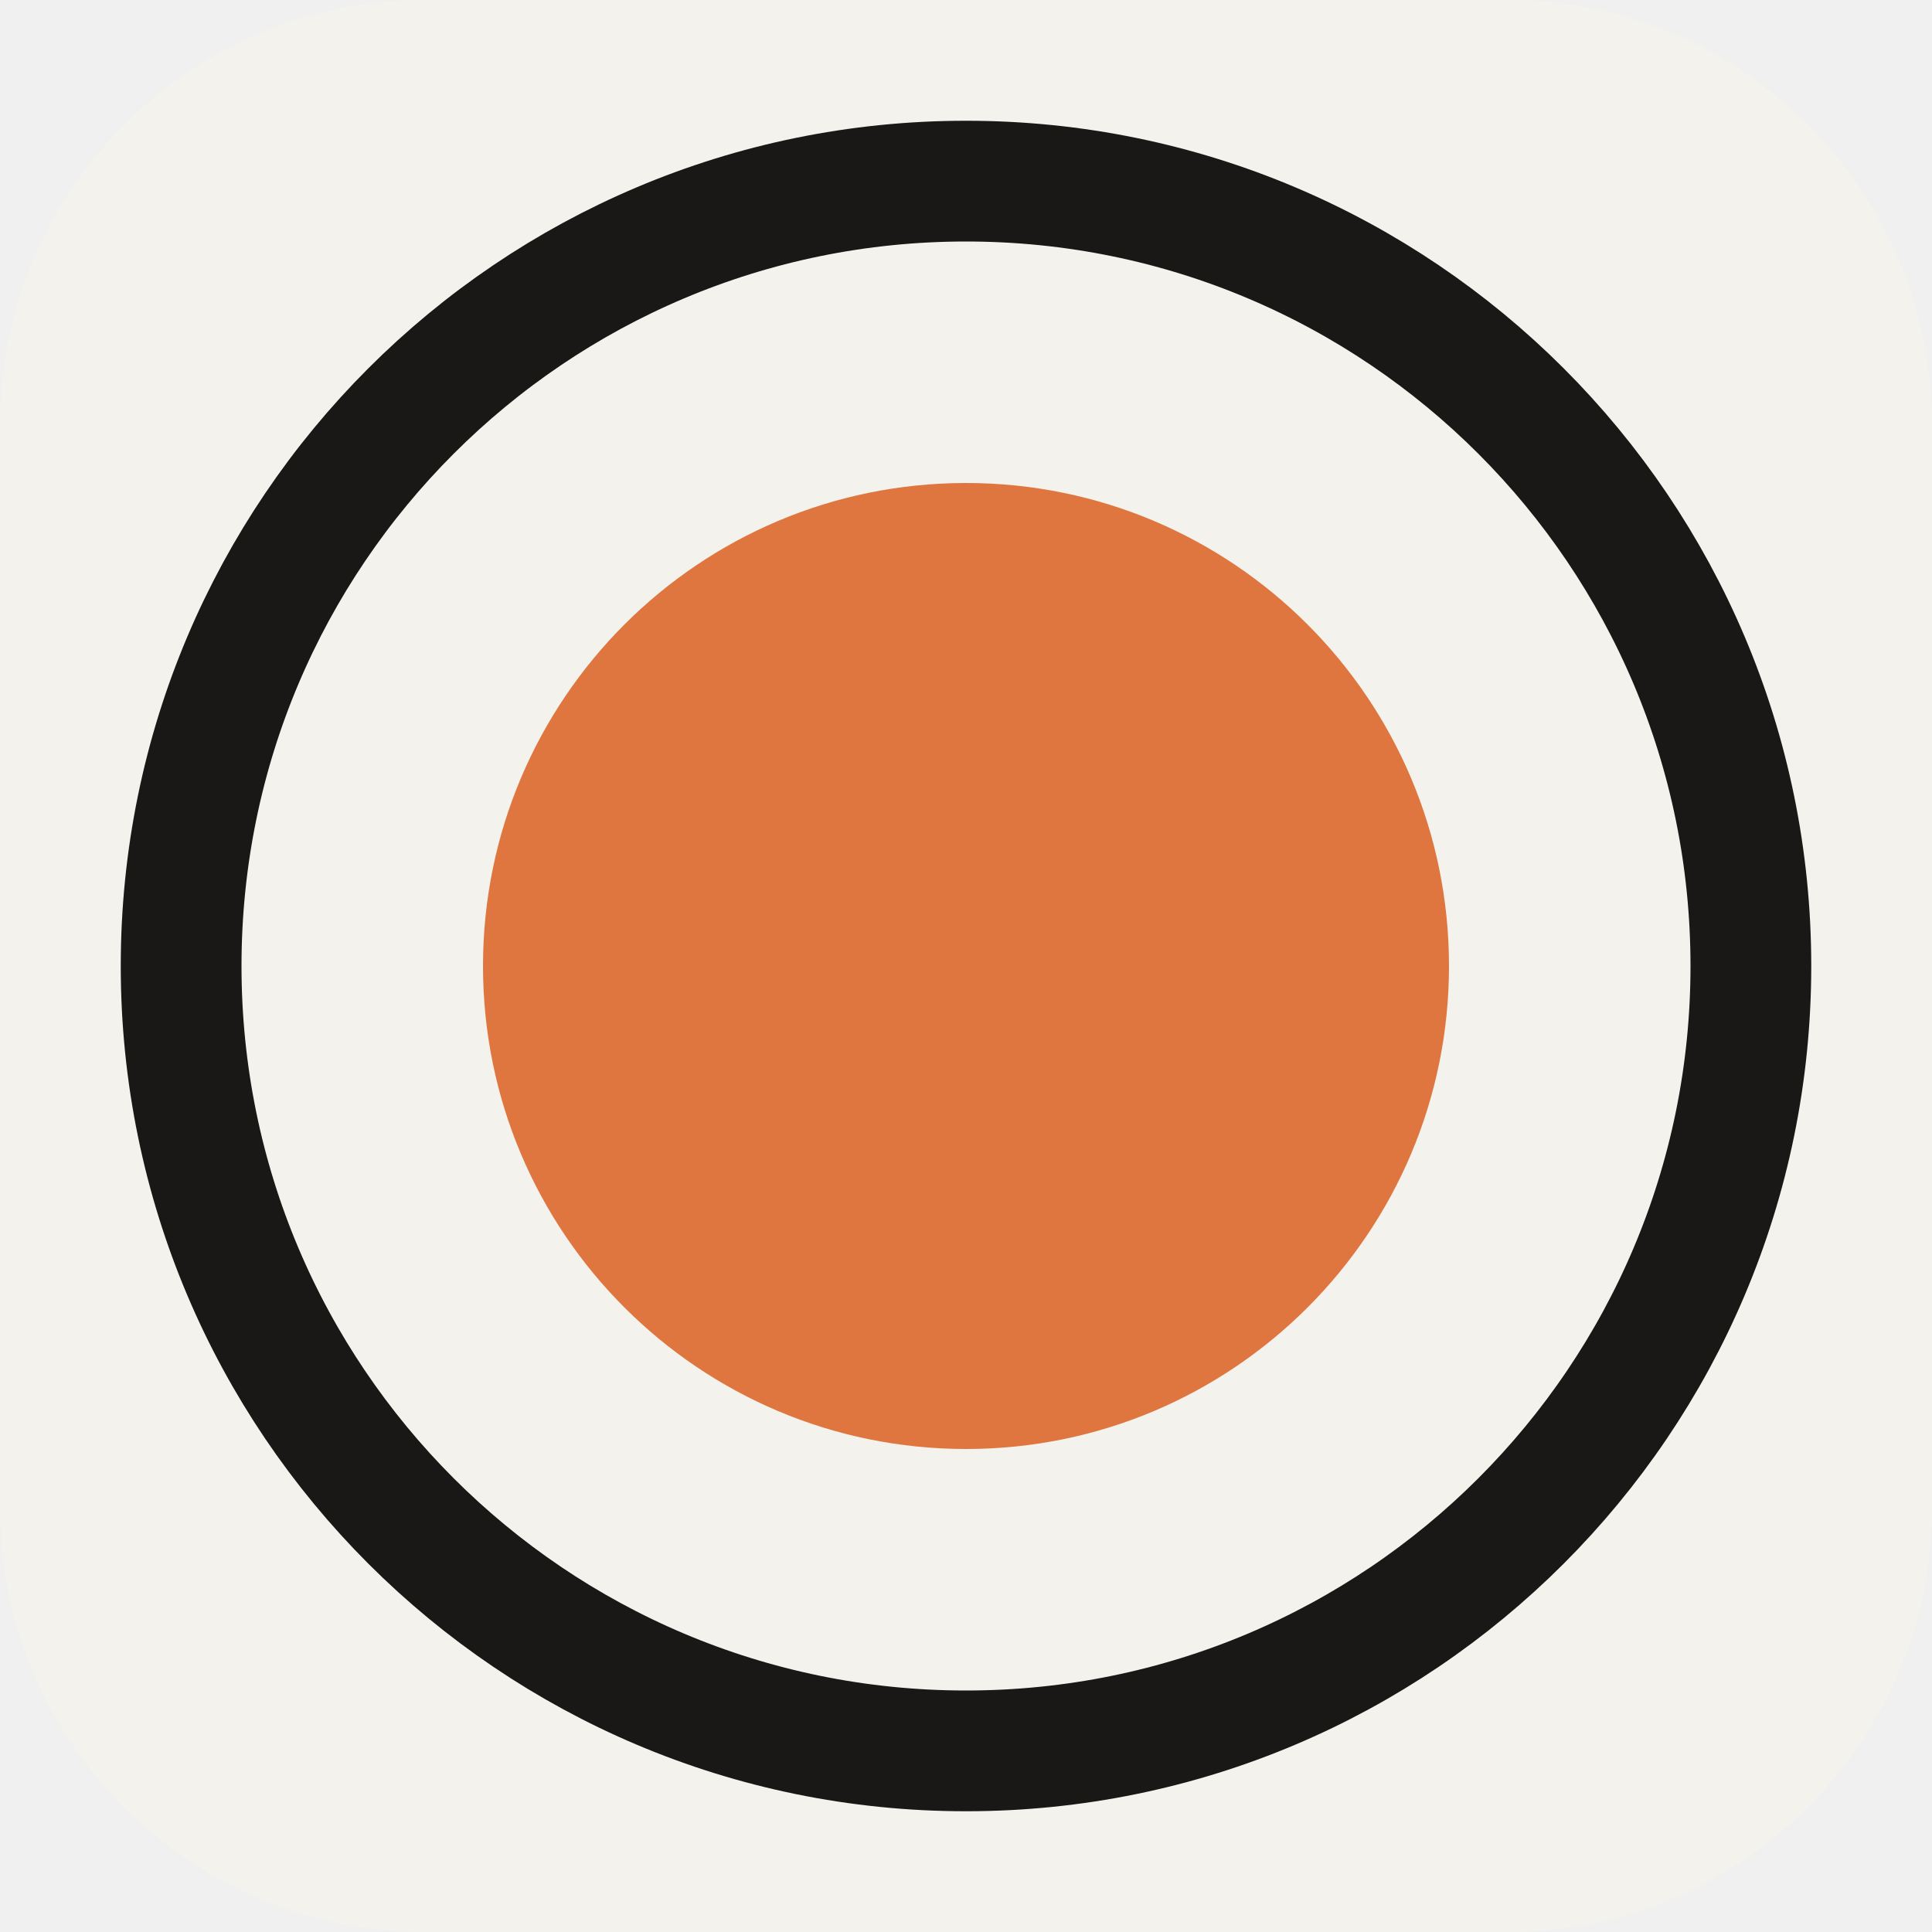
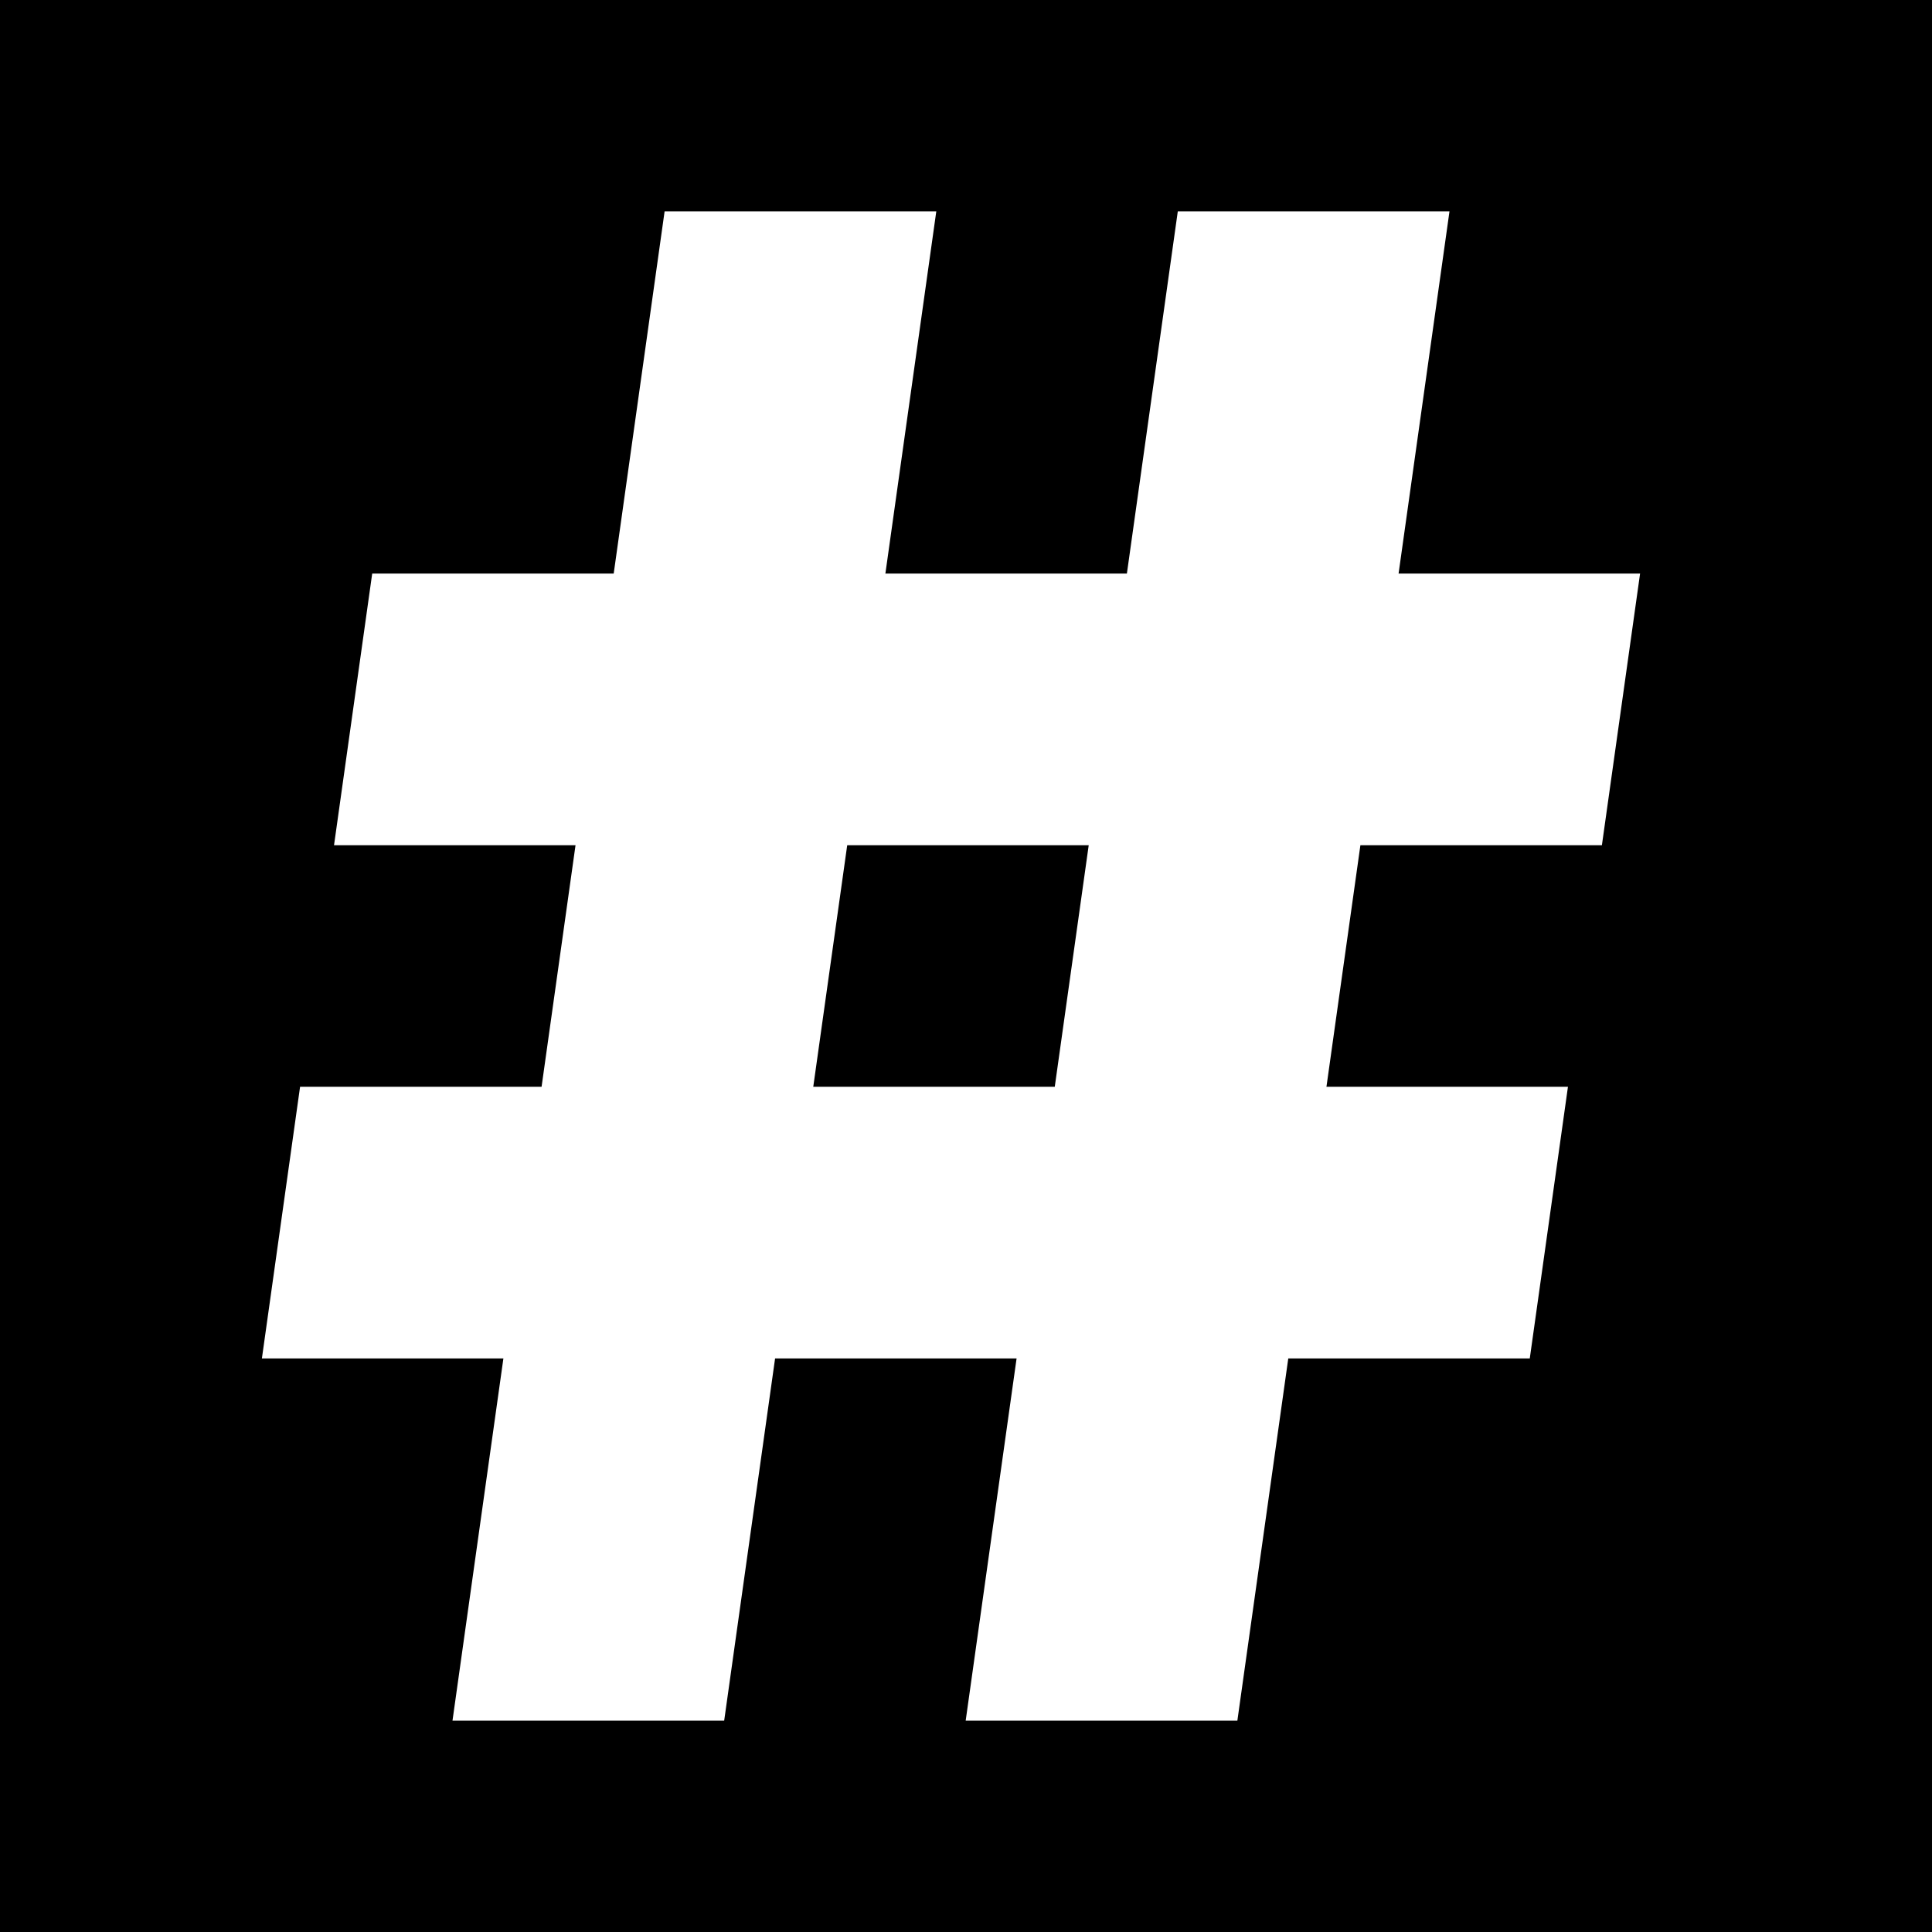
- <svg xmlns="http://www.w3.org/2000/svg" viewBox="0 0 16 16">
-   <style>
-     .paper { fill: #F4F2EC; }
-     .ring  { stroke: #191816; }
-     @media (prefers-color-scheme: dark) {
-       .paper { fill: #161513; }
-       .ring  { stroke: #EBE8E0; }
-     }
-   </style>
-   <rect class="paper" width="16" height="16" rx="3.52" />
-   <circle class="ring" cx="8" cy="8" r="6.5" fill="none" stroke-width="1" />
-   <circle cx="8" cy="8" r="4" fill="#E0763F" />
+ <svg xmlns="http://www.w3.org/2000/svg" viewBox="0 0 64 64">
+   <rect width="64" height="64" fill="#000" />
+   <g fill="#fff" transform="skewX(-8) translate(4 0)">
+     <rect x="19" y="7" width="9" height="50" />
+     <rect x="36" y="7" width="9" height="50" />
+     <rect x="11" y="19" width="42" height="9" />
+     <rect x="11" y="36" width="42" height="9" />
+   </g>
</svg>
